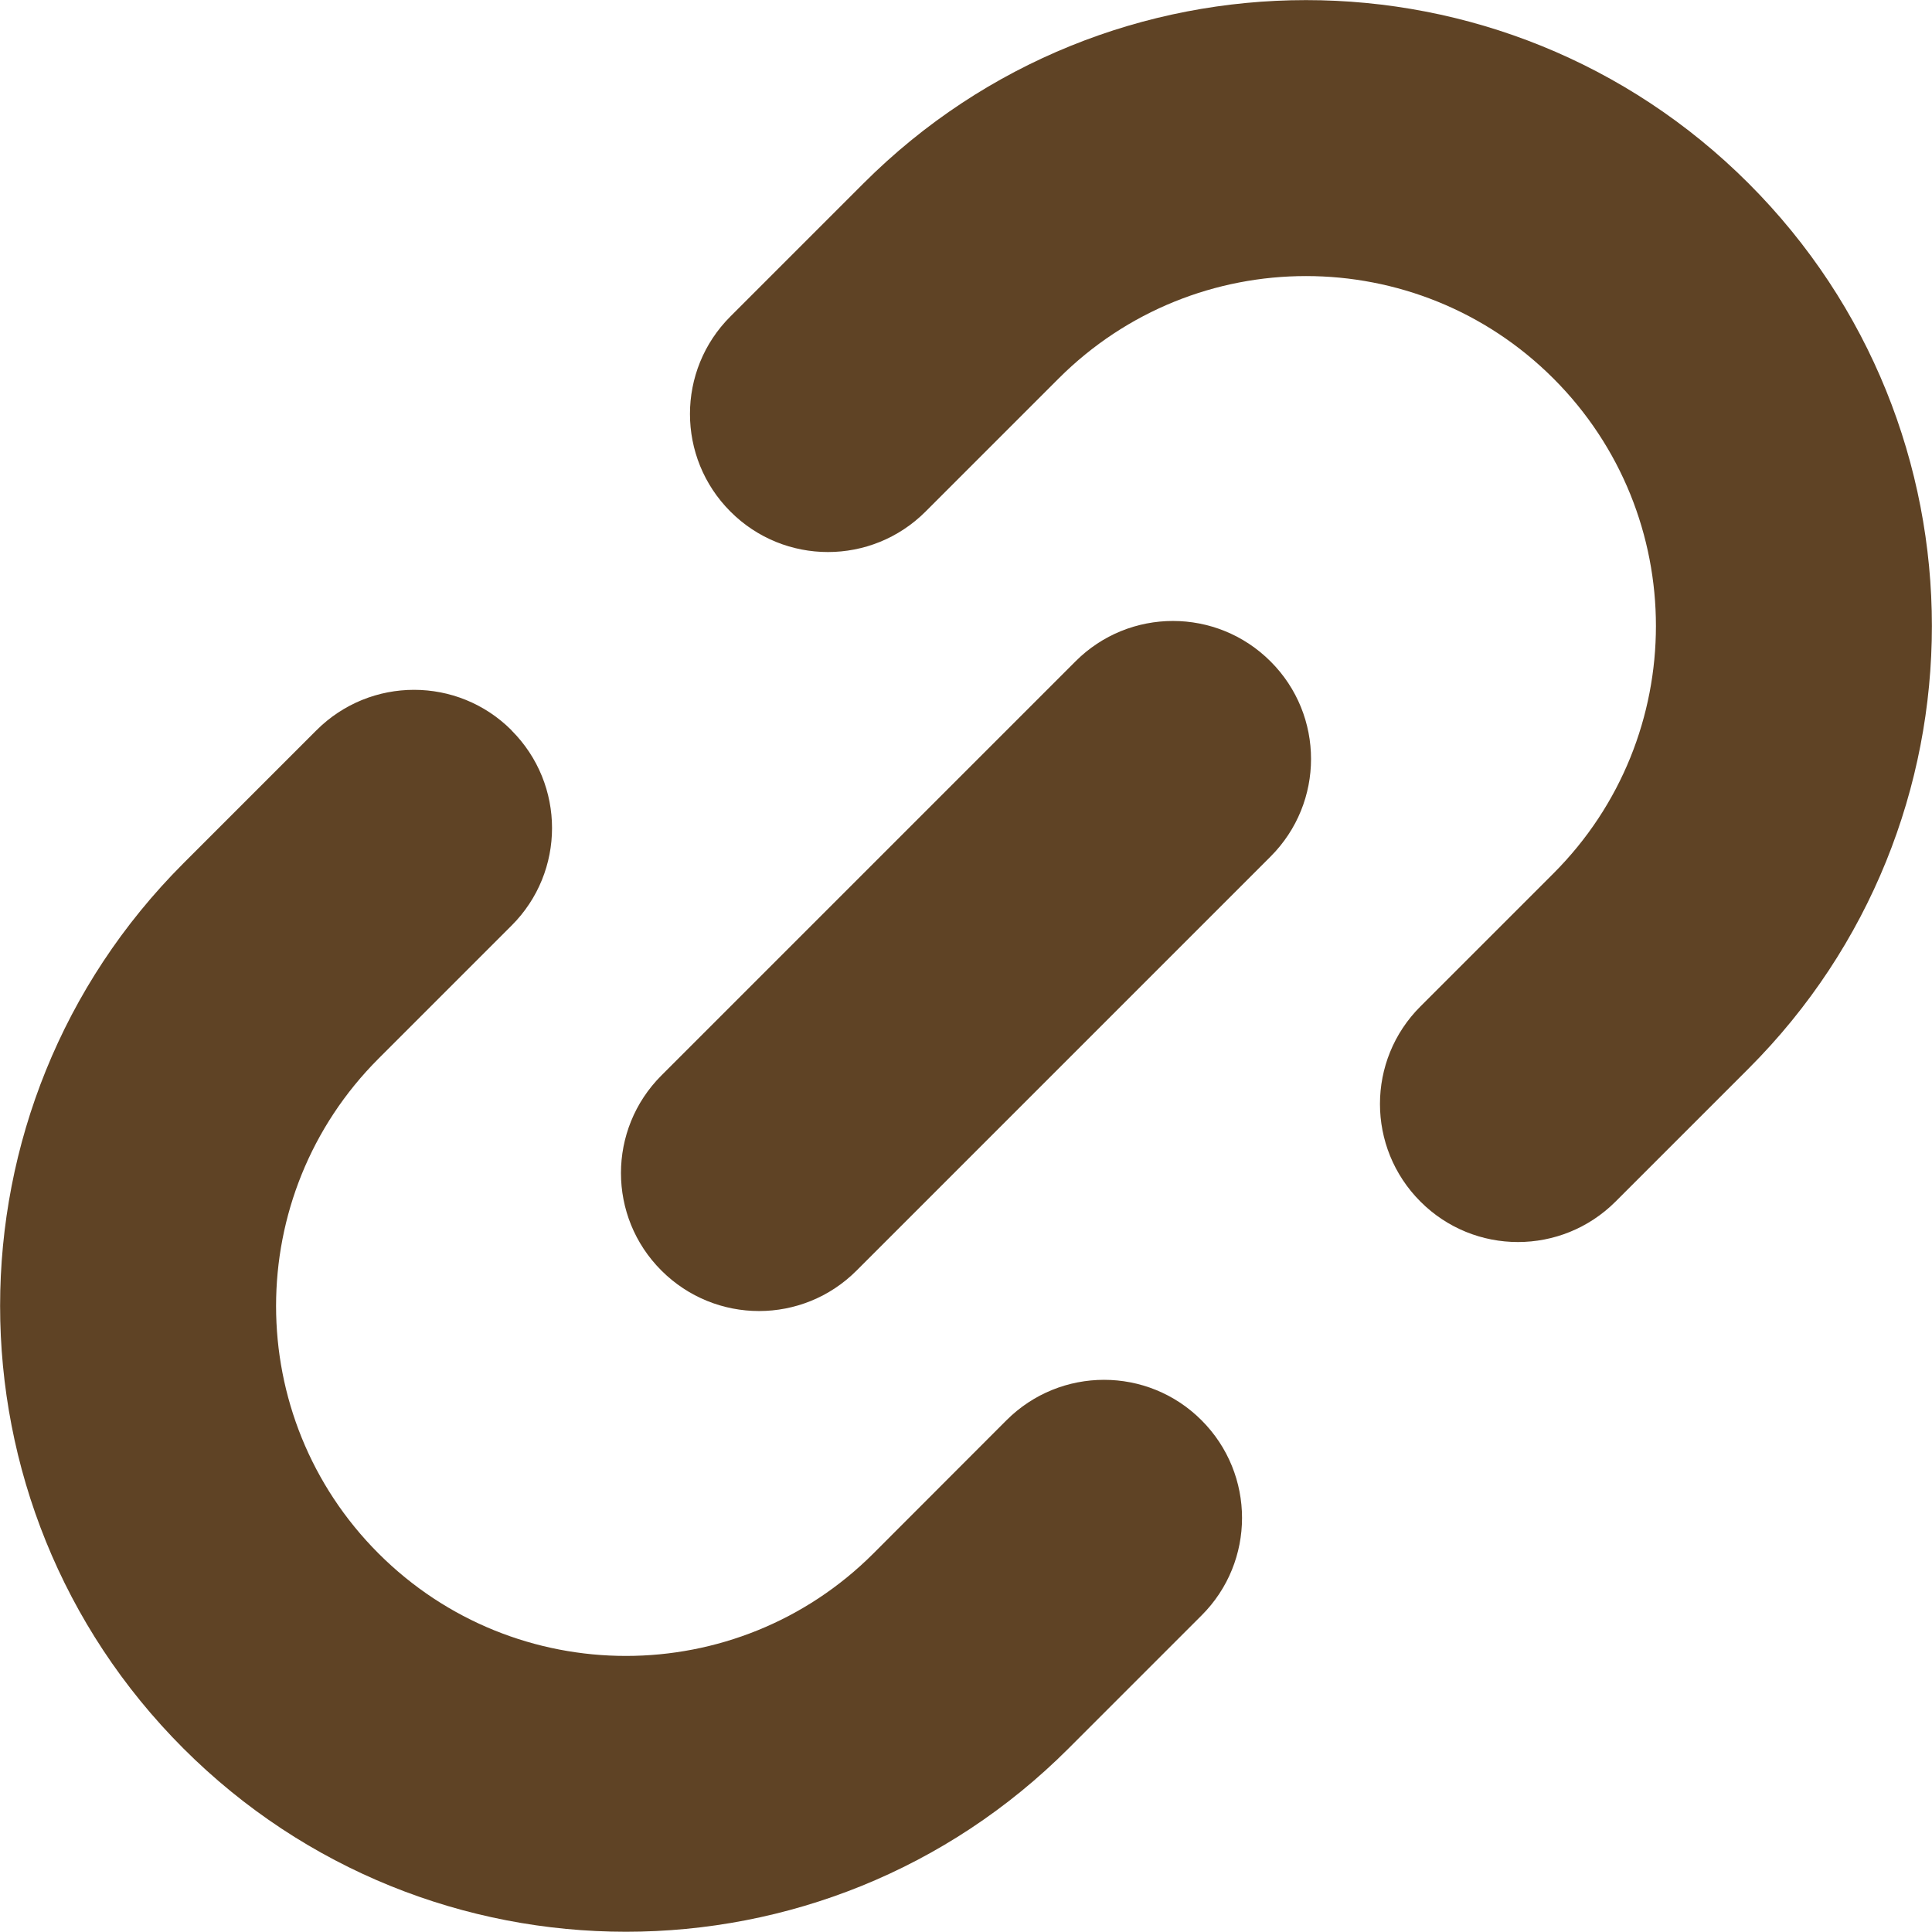
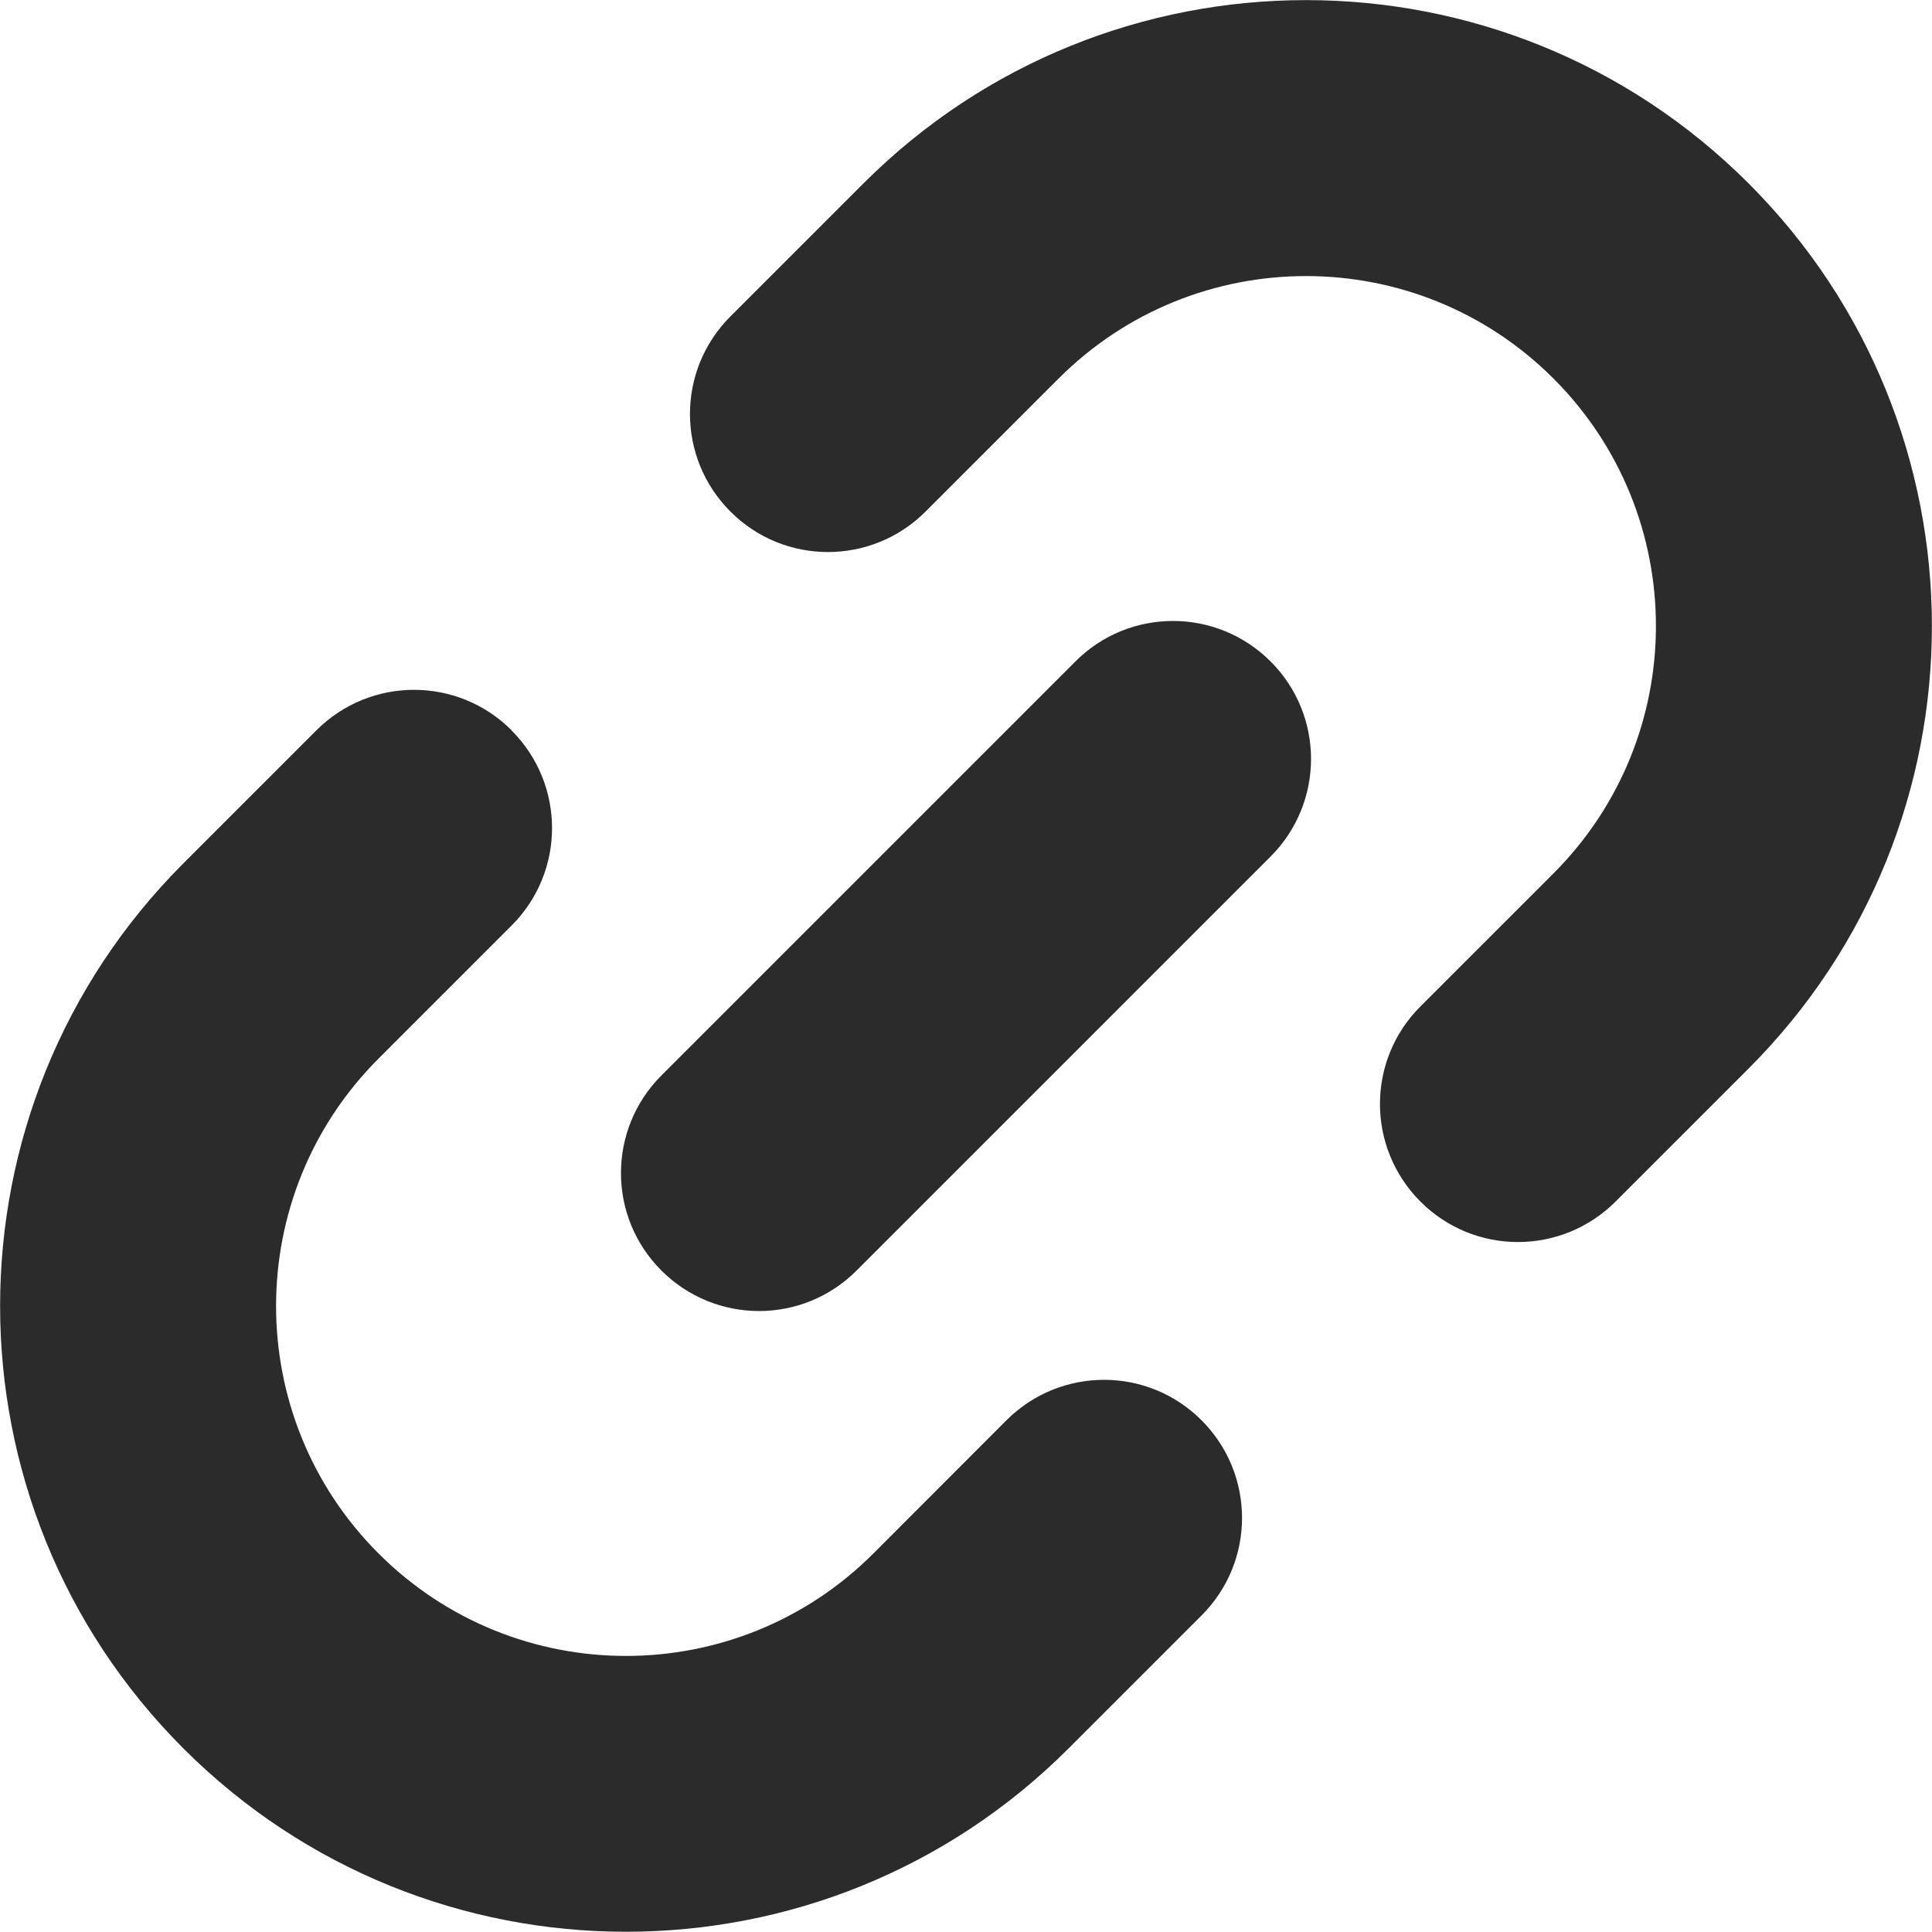
<svg xmlns="http://www.w3.org/2000/svg" fill="none" viewBox="0 0 14 14" height="14" width="14" id="Link-Chain--Streamline-Core.svg">
  <g id="Link-Chain--Streamline-Core.svg">
-     <path id="Union" fill="#5f4325" fill-rule="evenodd" d="m7.671 2.743 -0 0 -0.964 0.964c-0.391 0.391 -1.024 0.391 -1.414 0 -0.391 -0.391 -0.391 -1.024 -0 -1.414l0.964 -0.964 0 -0c1.771 -1.771 4.643 -1.771 6.414 0 1.771 1.771 1.771 4.643 0 6.414l0 0 -0.964 0.964c-0.391 0.391 -1.024 0.391 -1.414 0 -0.391 -0.391 -0.391 -1.024 0 -1.414l0.964 -0.964 0 -0c0.99 -0.99 0.99 -2.596 0 -3.586 -0.99 -0.99 -2.596 -0.99 -3.586 -0ZM3.707 5.293c0.391 0.391 0.391 1.024 0 1.414l-0.964 0.964 -0 0c-0.99 0.99 -0.99 2.596 0 3.586 0.99 0.99 2.596 0.99 3.586 0l0 0 0.964 -0.965c0.391 -0.391 1.024 -0.391 1.414 0 0.391 0.391 0.391 1.024 0 1.414l-0.964 0.964 -0 0c-1.771 1.771 -4.643 1.771 -6.414 0 -1.771 -1.771 -1.771 -4.643 -0 -6.414l0 -0 0.964 -0.964c0.391 -0.391 1.024 -0.391 1.414 -0Zm5.5 0.914c0.391 -0.391 0.391 -1.024 0 -1.414 -0.391 -0.391 -1.024 -0.391 -1.414 0l-3 3c-0.391 0.391 -0.391 1.024 0 1.414 0.391 0.391 1.024 0.391 1.414 0l3 -3Z" clip-rule="evenodd" stroke-width="1" />
+     <path id="Union" fill="#2b2b2b" fill-rule="evenodd" d="m7.671 2.743 -0 0 -0.964 0.964c-0.391 0.391 -1.024 0.391 -1.414 0 -0.391 -0.391 -0.391 -1.024 -0 -1.414l0.964 -0.964 0 -0c1.771 -1.771 4.643 -1.771 6.414 0 1.771 1.771 1.771 4.643 0 6.414l0 0 -0.964 0.964c-0.391 0.391 -1.024 0.391 -1.414 0 -0.391 -0.391 -0.391 -1.024 0 -1.414l0.964 -0.964 0 -0c0.99 -0.99 0.99 -2.596 0 -3.586 -0.99 -0.99 -2.596 -0.99 -3.586 -0ZM3.707 5.293c0.391 0.391 0.391 1.024 0 1.414l-0.964 0.964 -0 0c-0.99 0.99 -0.99 2.596 0 3.586 0.99 0.99 2.596 0.99 3.586 0l0 0 0.964 -0.965c0.391 -0.391 1.024 -0.391 1.414 0 0.391 0.391 0.391 1.024 0 1.414l-0.964 0.964 -0 0c-1.771 1.771 -4.643 1.771 -6.414 0 -1.771 -1.771 -1.771 -4.643 -0 -6.414l0 -0 0.964 -0.964c0.391 -0.391 1.024 -0.391 1.414 -0Zm5.5 0.914c0.391 -0.391 0.391 -1.024 0 -1.414 -0.391 -0.391 -1.024 -0.391 -1.414 0l-3 3c-0.391 0.391 -0.391 1.024 0 1.414 0.391 0.391 1.024 0.391 1.414 0l3 -3Z" clip-rule="evenodd" stroke-width="1" />
  </g>
</svg>
